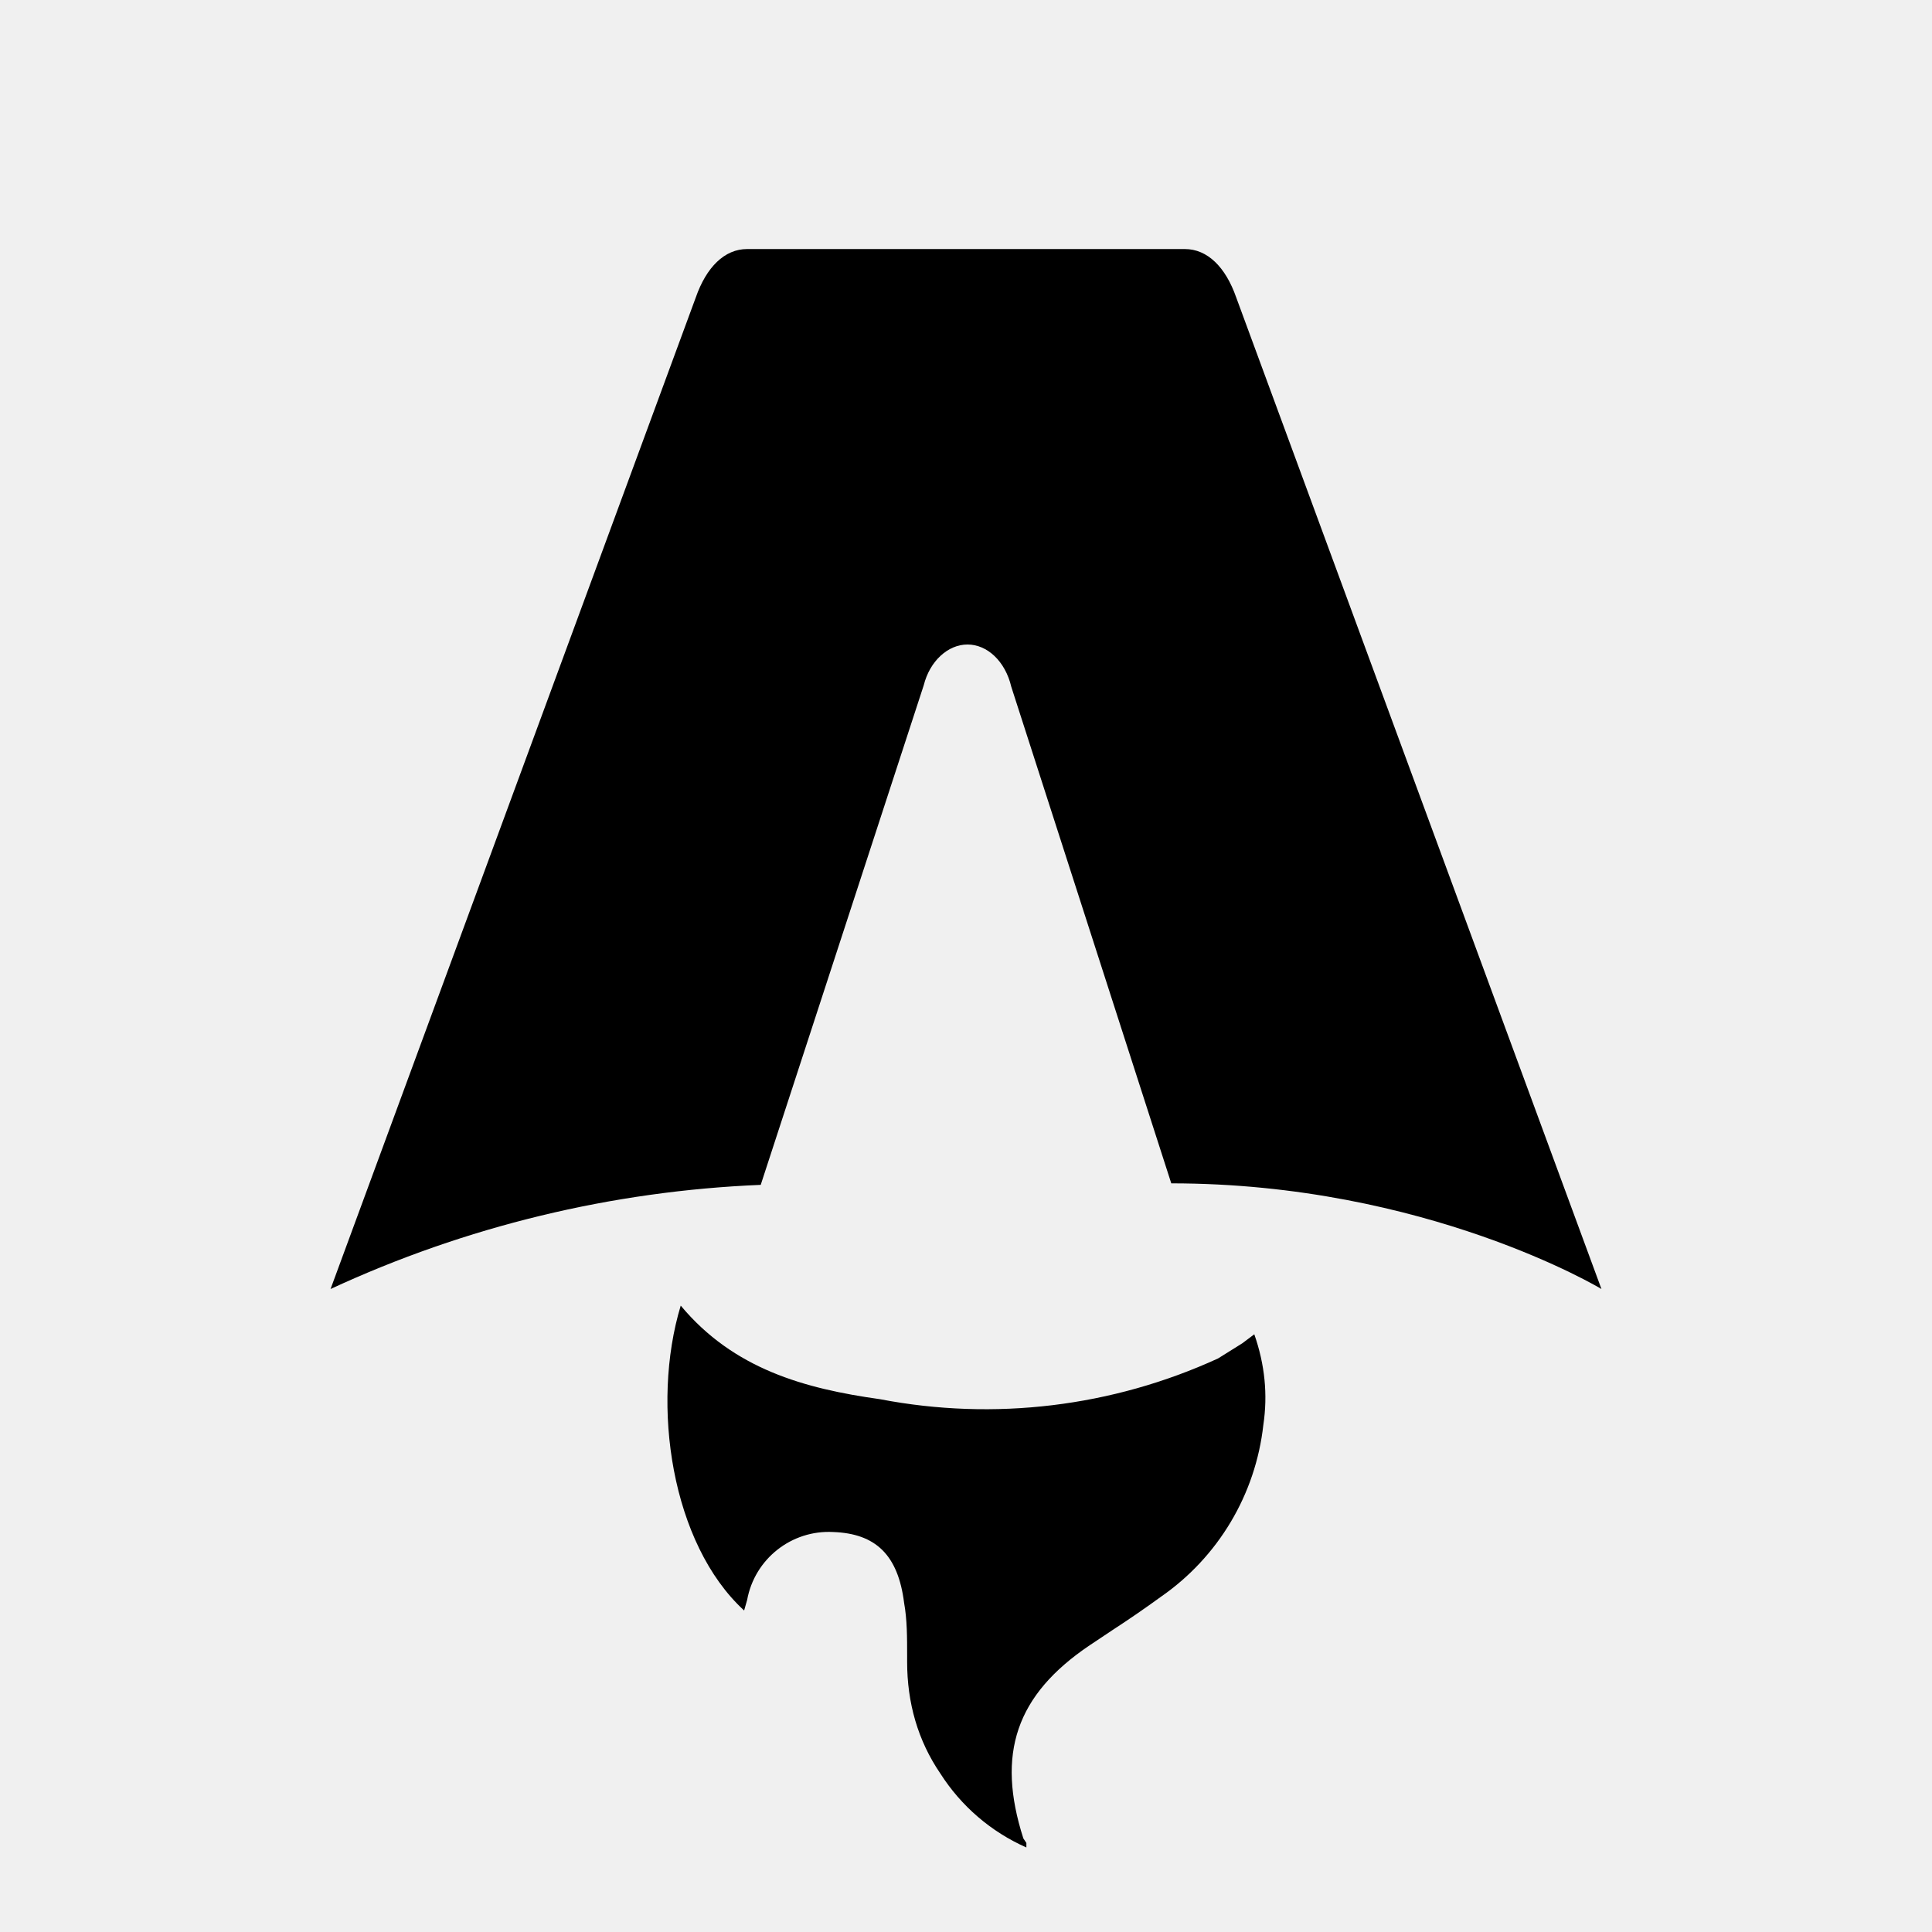
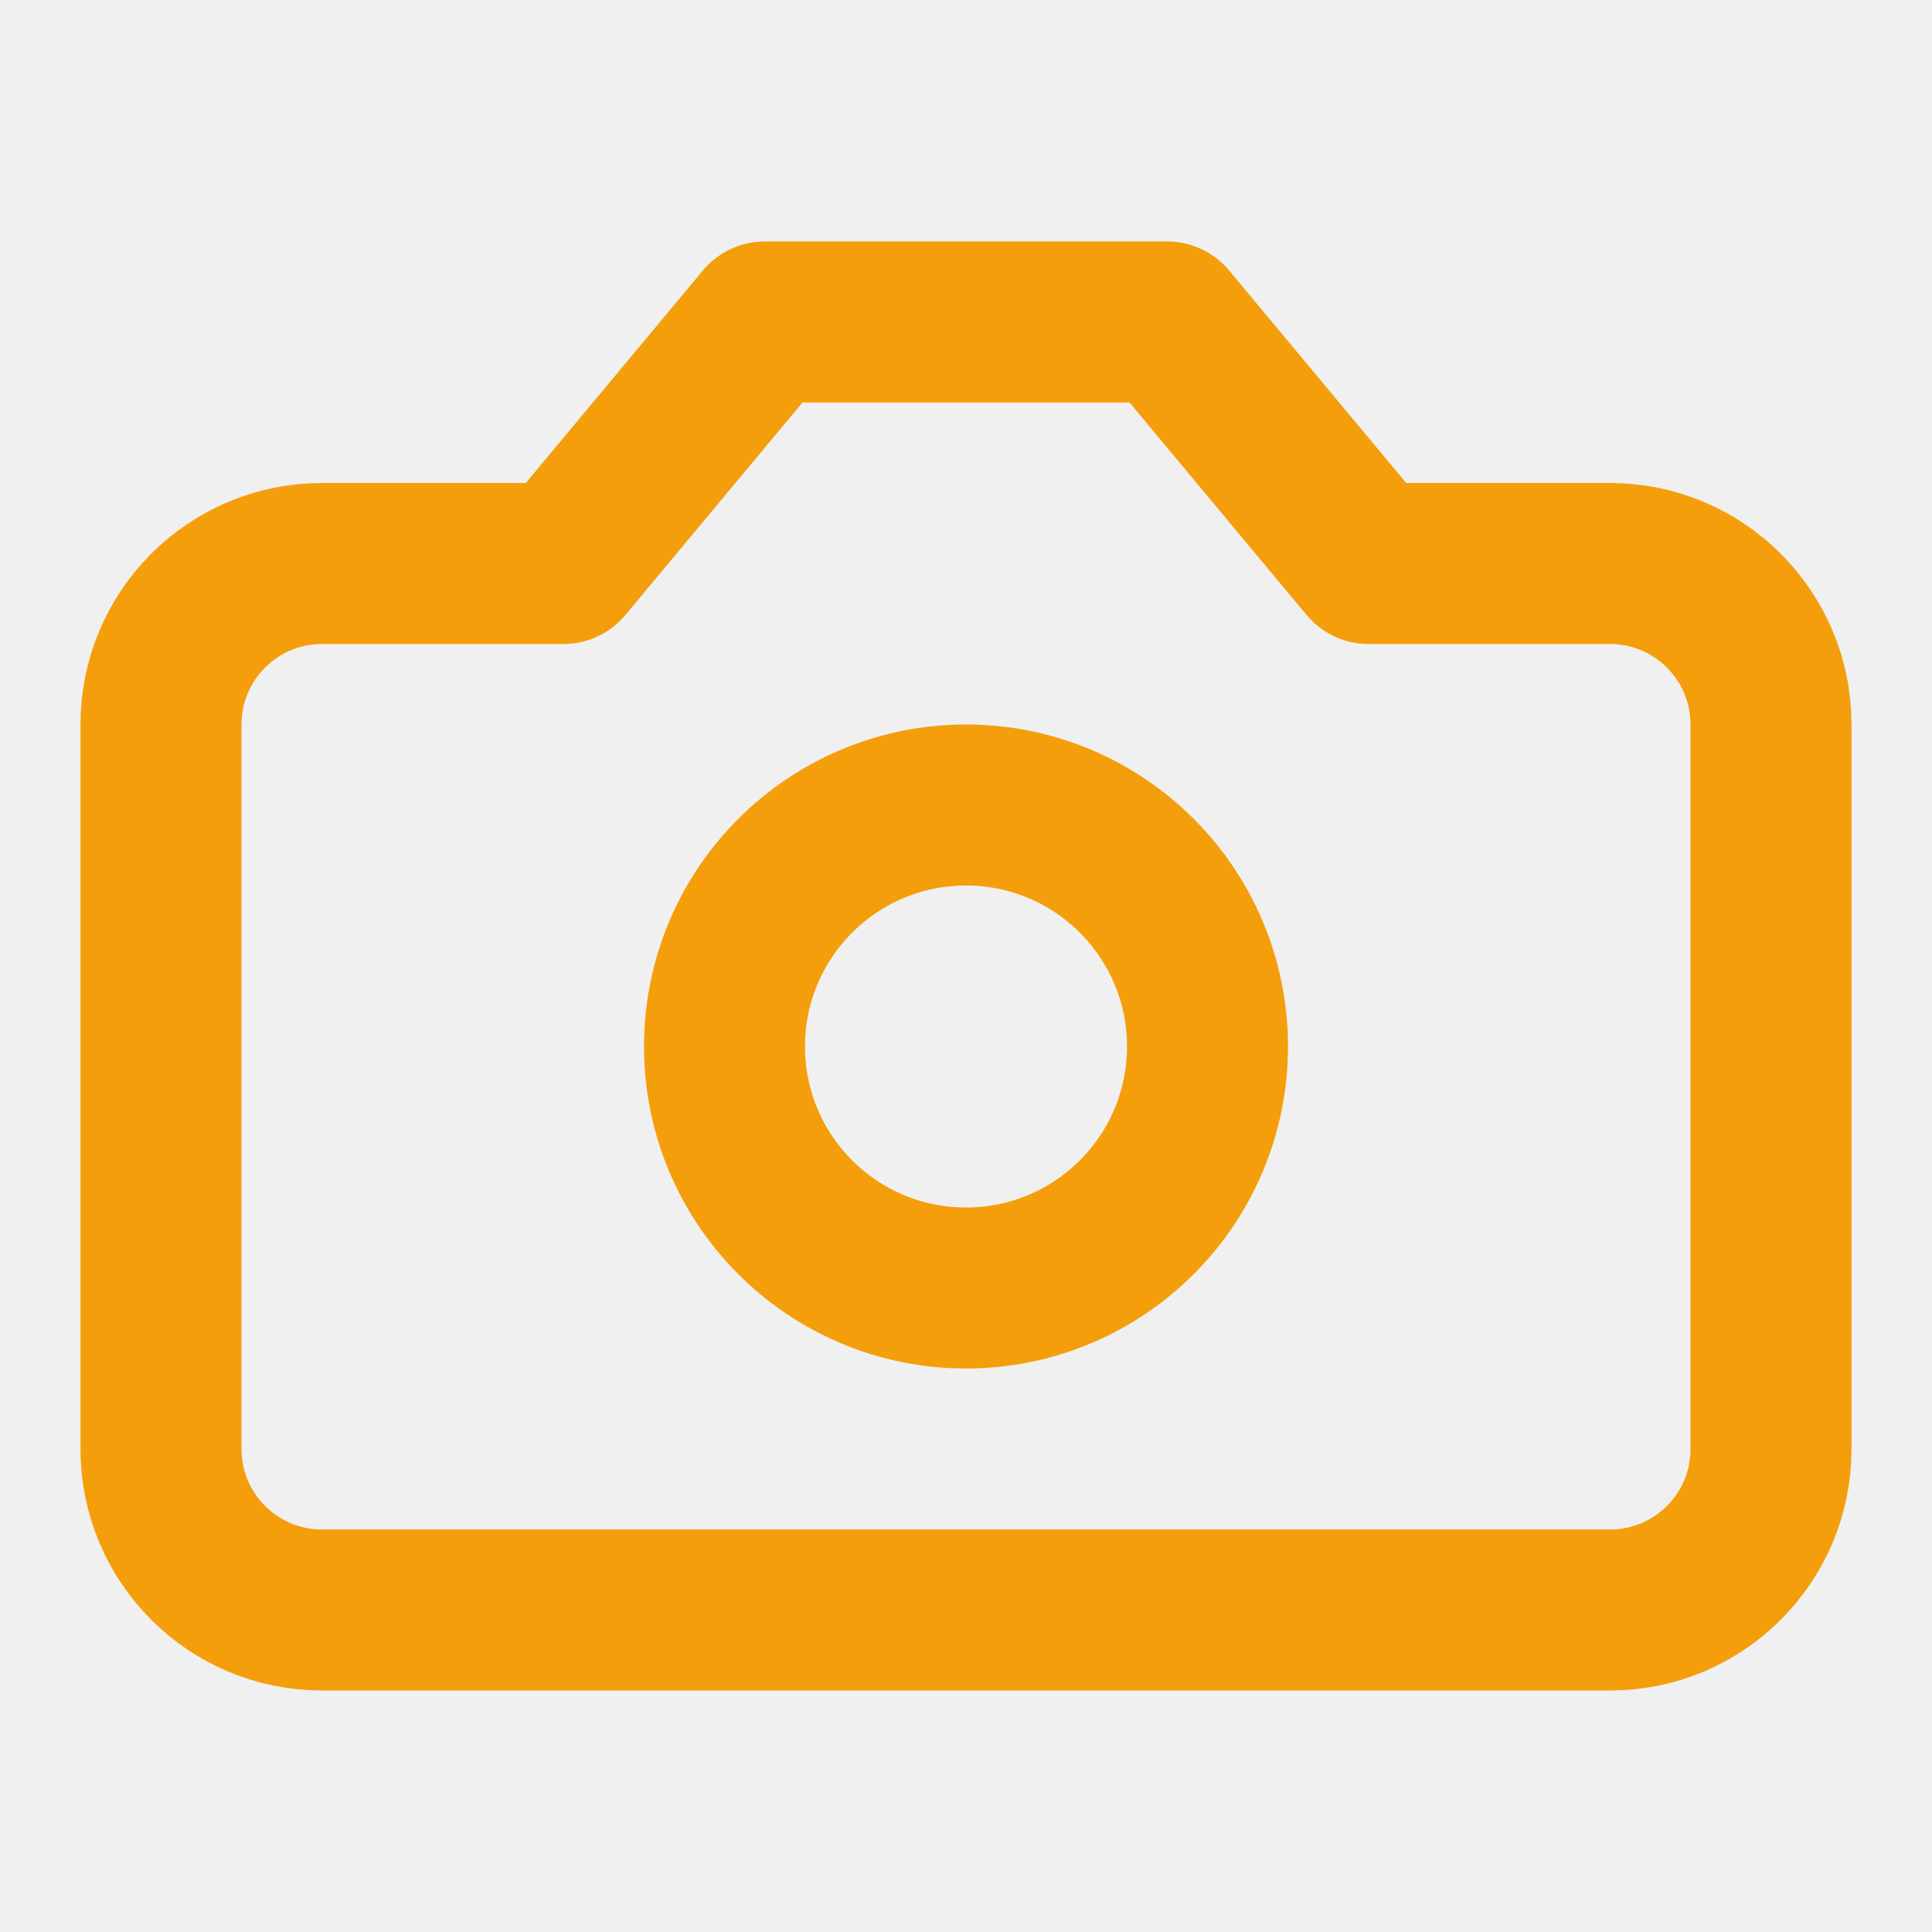
- <svg xmlns="http://www.w3.org/2000/svg" fill="none" viewBox="0 0 128 128">
-   <path d="M50.4 78.5a75.1 75.1 0 0 0-28.5 6.9l24.2-65.7c.7-2 1.9-3.2 3.4-3.2h29c1.5 0 2.7 1.2 3.4 3.2l24.2 65.7s-11.6-7-28.5-7L67 45.5c-.4-1.7-1.6-2.8-2.9-2.8-1.3 0-2.5 1.1-2.9 2.7L50.4 78.5Zm-1.1 28.2Zm-4.2-20.2c-2 6.6-.6 15.8 4.2 20.2a17.5 17.5 0 0 1 .2-.7 5.5 5.5 0 0 1 5.7-4.5c2.8.1 4.3 1.5 4.7 4.7.2 1.1.2 2.3.2 3.5v.4c0 2.7.7 5.2 2.2 7.4a13 13 0 0 0 5.7 4.9v-.3l-.2-.3c-1.8-5.6-.5-9.5 4.4-12.8l1.5-1a73 73 0 0 0 3.2-2.2 16 16 0 0 0 6.8-11.4c.3-2 .1-4-.6-6l-.8.6-1.6 1a37 37 0 0 1-22.4 2.7c-5-.7-9.7-2-13.2-6.2Z" />
-   <style>
-         path { fill: #000; }
-         @media (prefers-color-scheme: dark) {
-             path { fill: #FFF; }
-         }
-     </style>
+ <svg xmlns="http://www.w3.org/2000/svg" viewBox="0 0 24 24" fill="none" stroke="#f59e0b" stroke-width="2" stroke-linecap="round" stroke-linejoin="round">
+   <path d="M14.5 4h-5L7 7H4a2 2 0 0 0-2 2v9a2 2 0 0 0 2 2h16a2 2 0 0 0 2-2V9a2 2 0 0 0-2-2h-3l-2.5-3z" />
+   <circle cx="12" cy="13" r="3" />
</svg>
